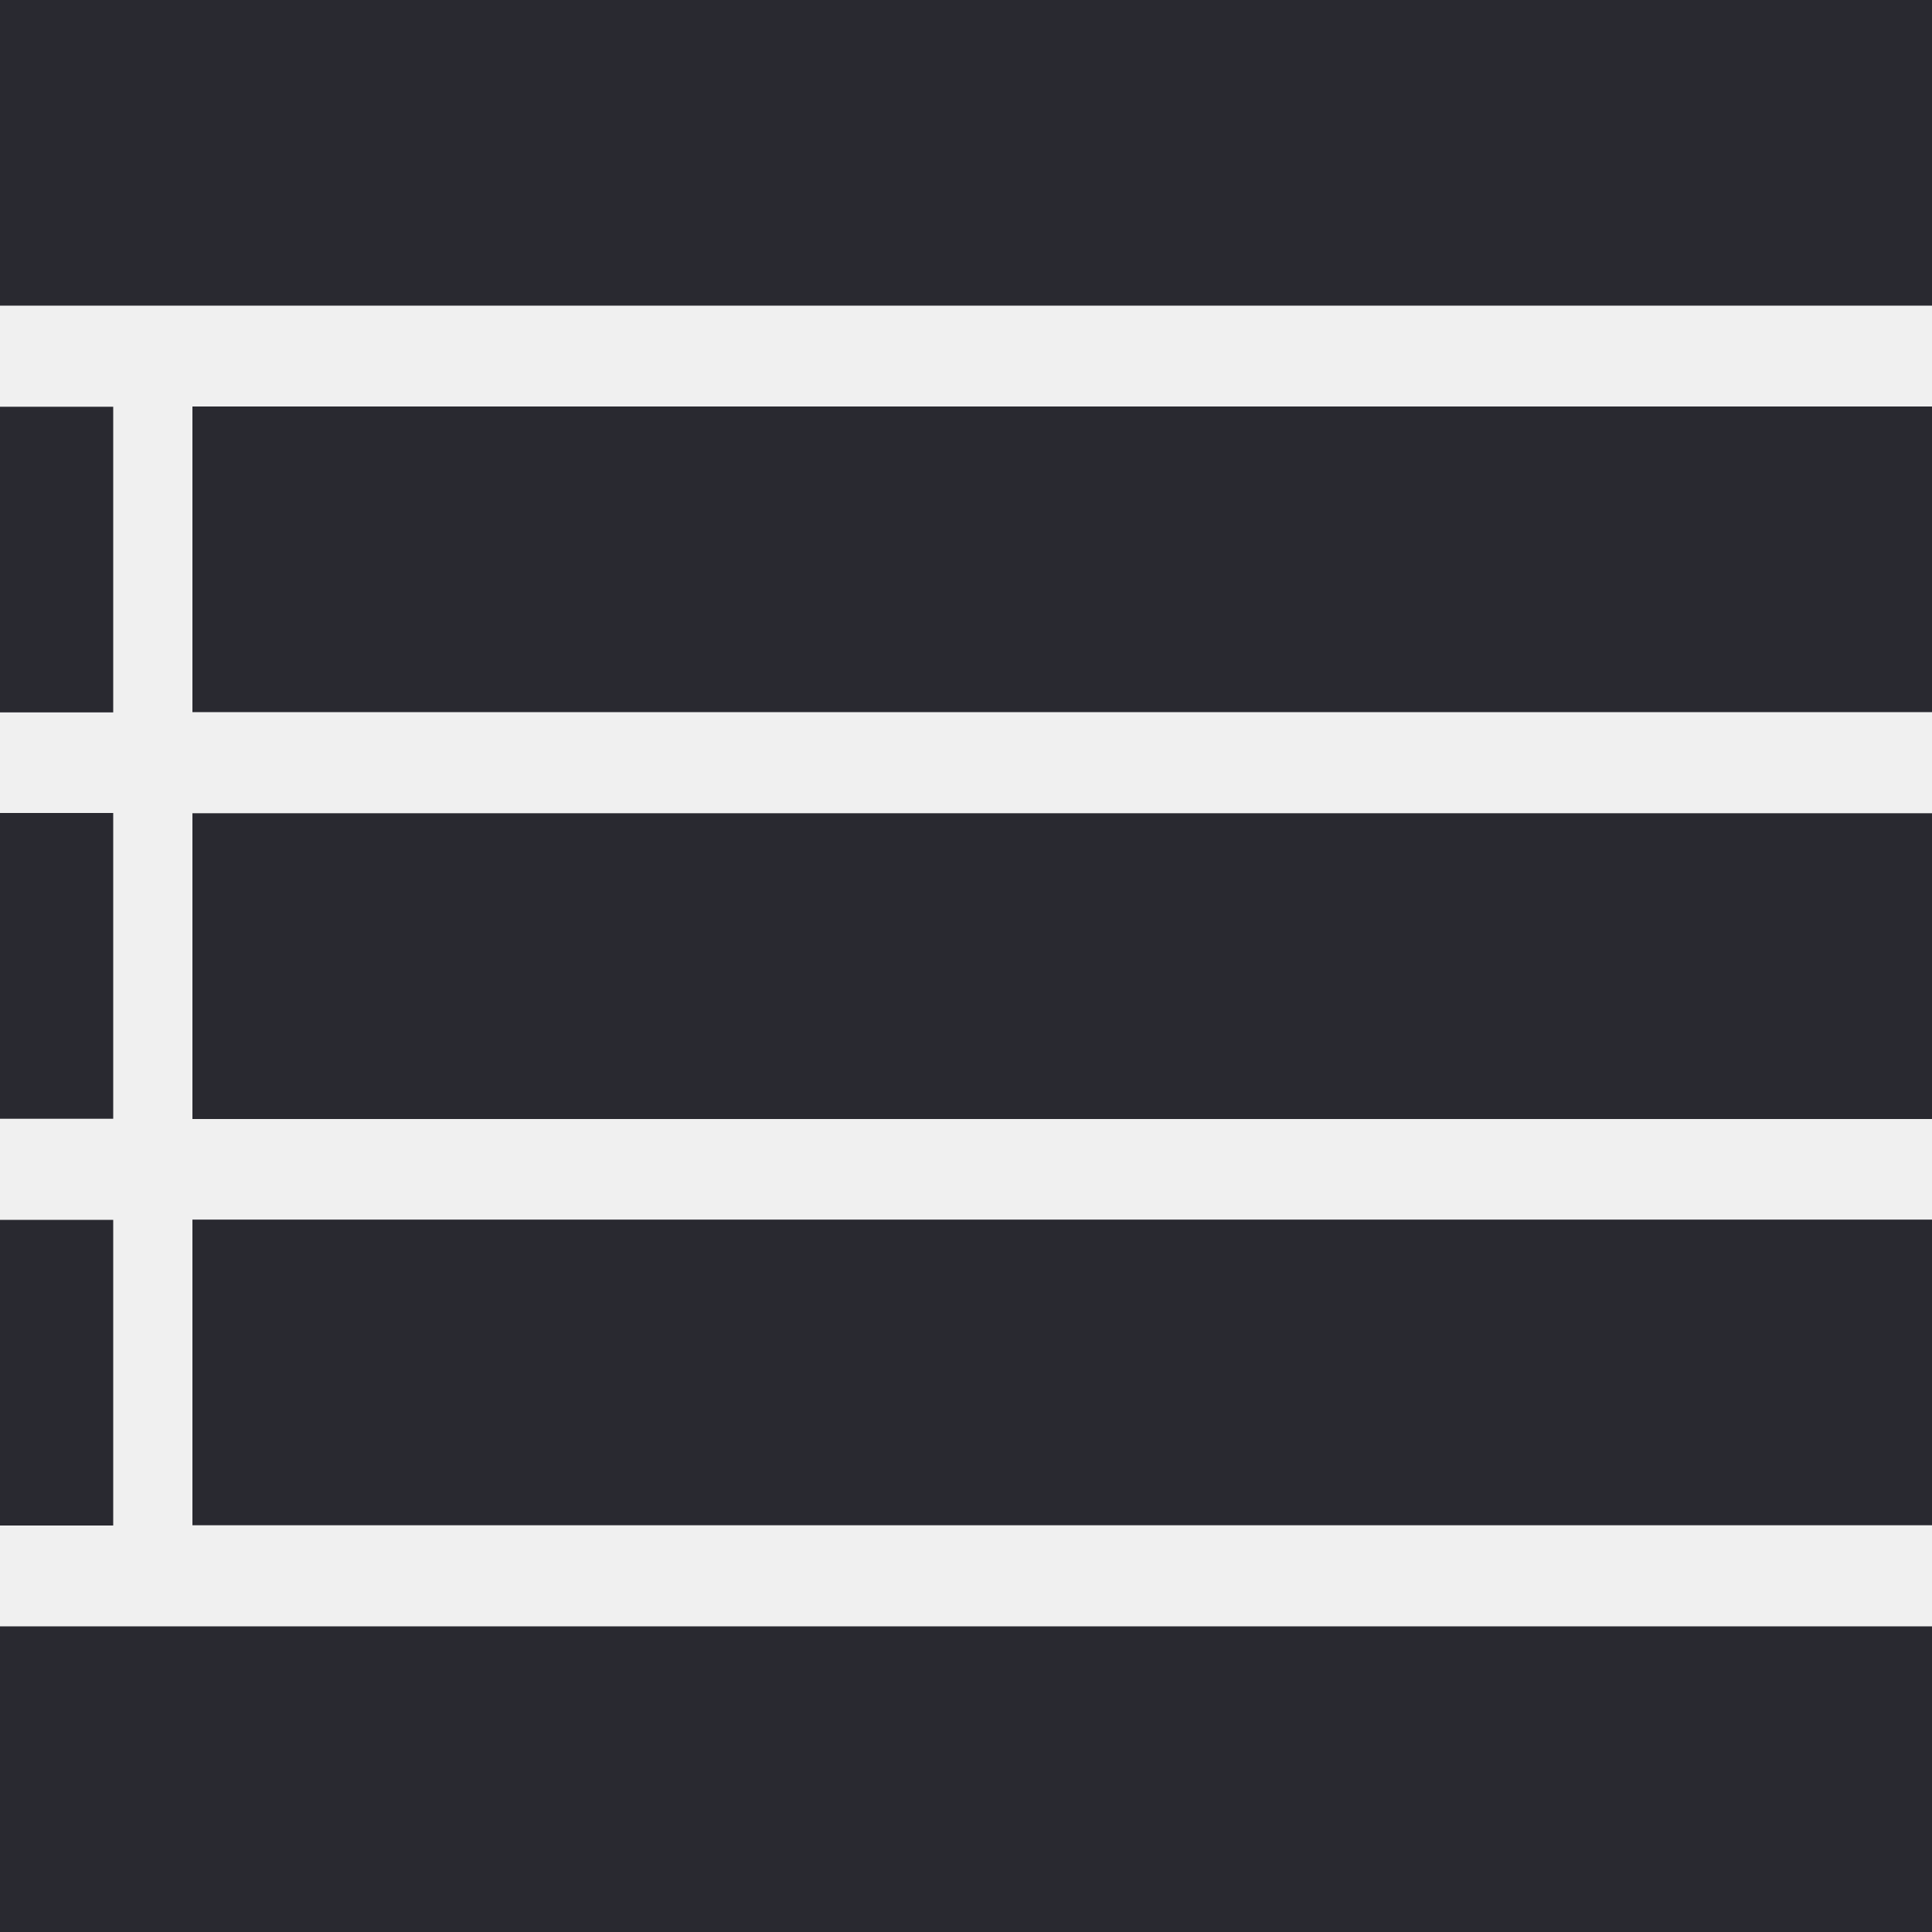
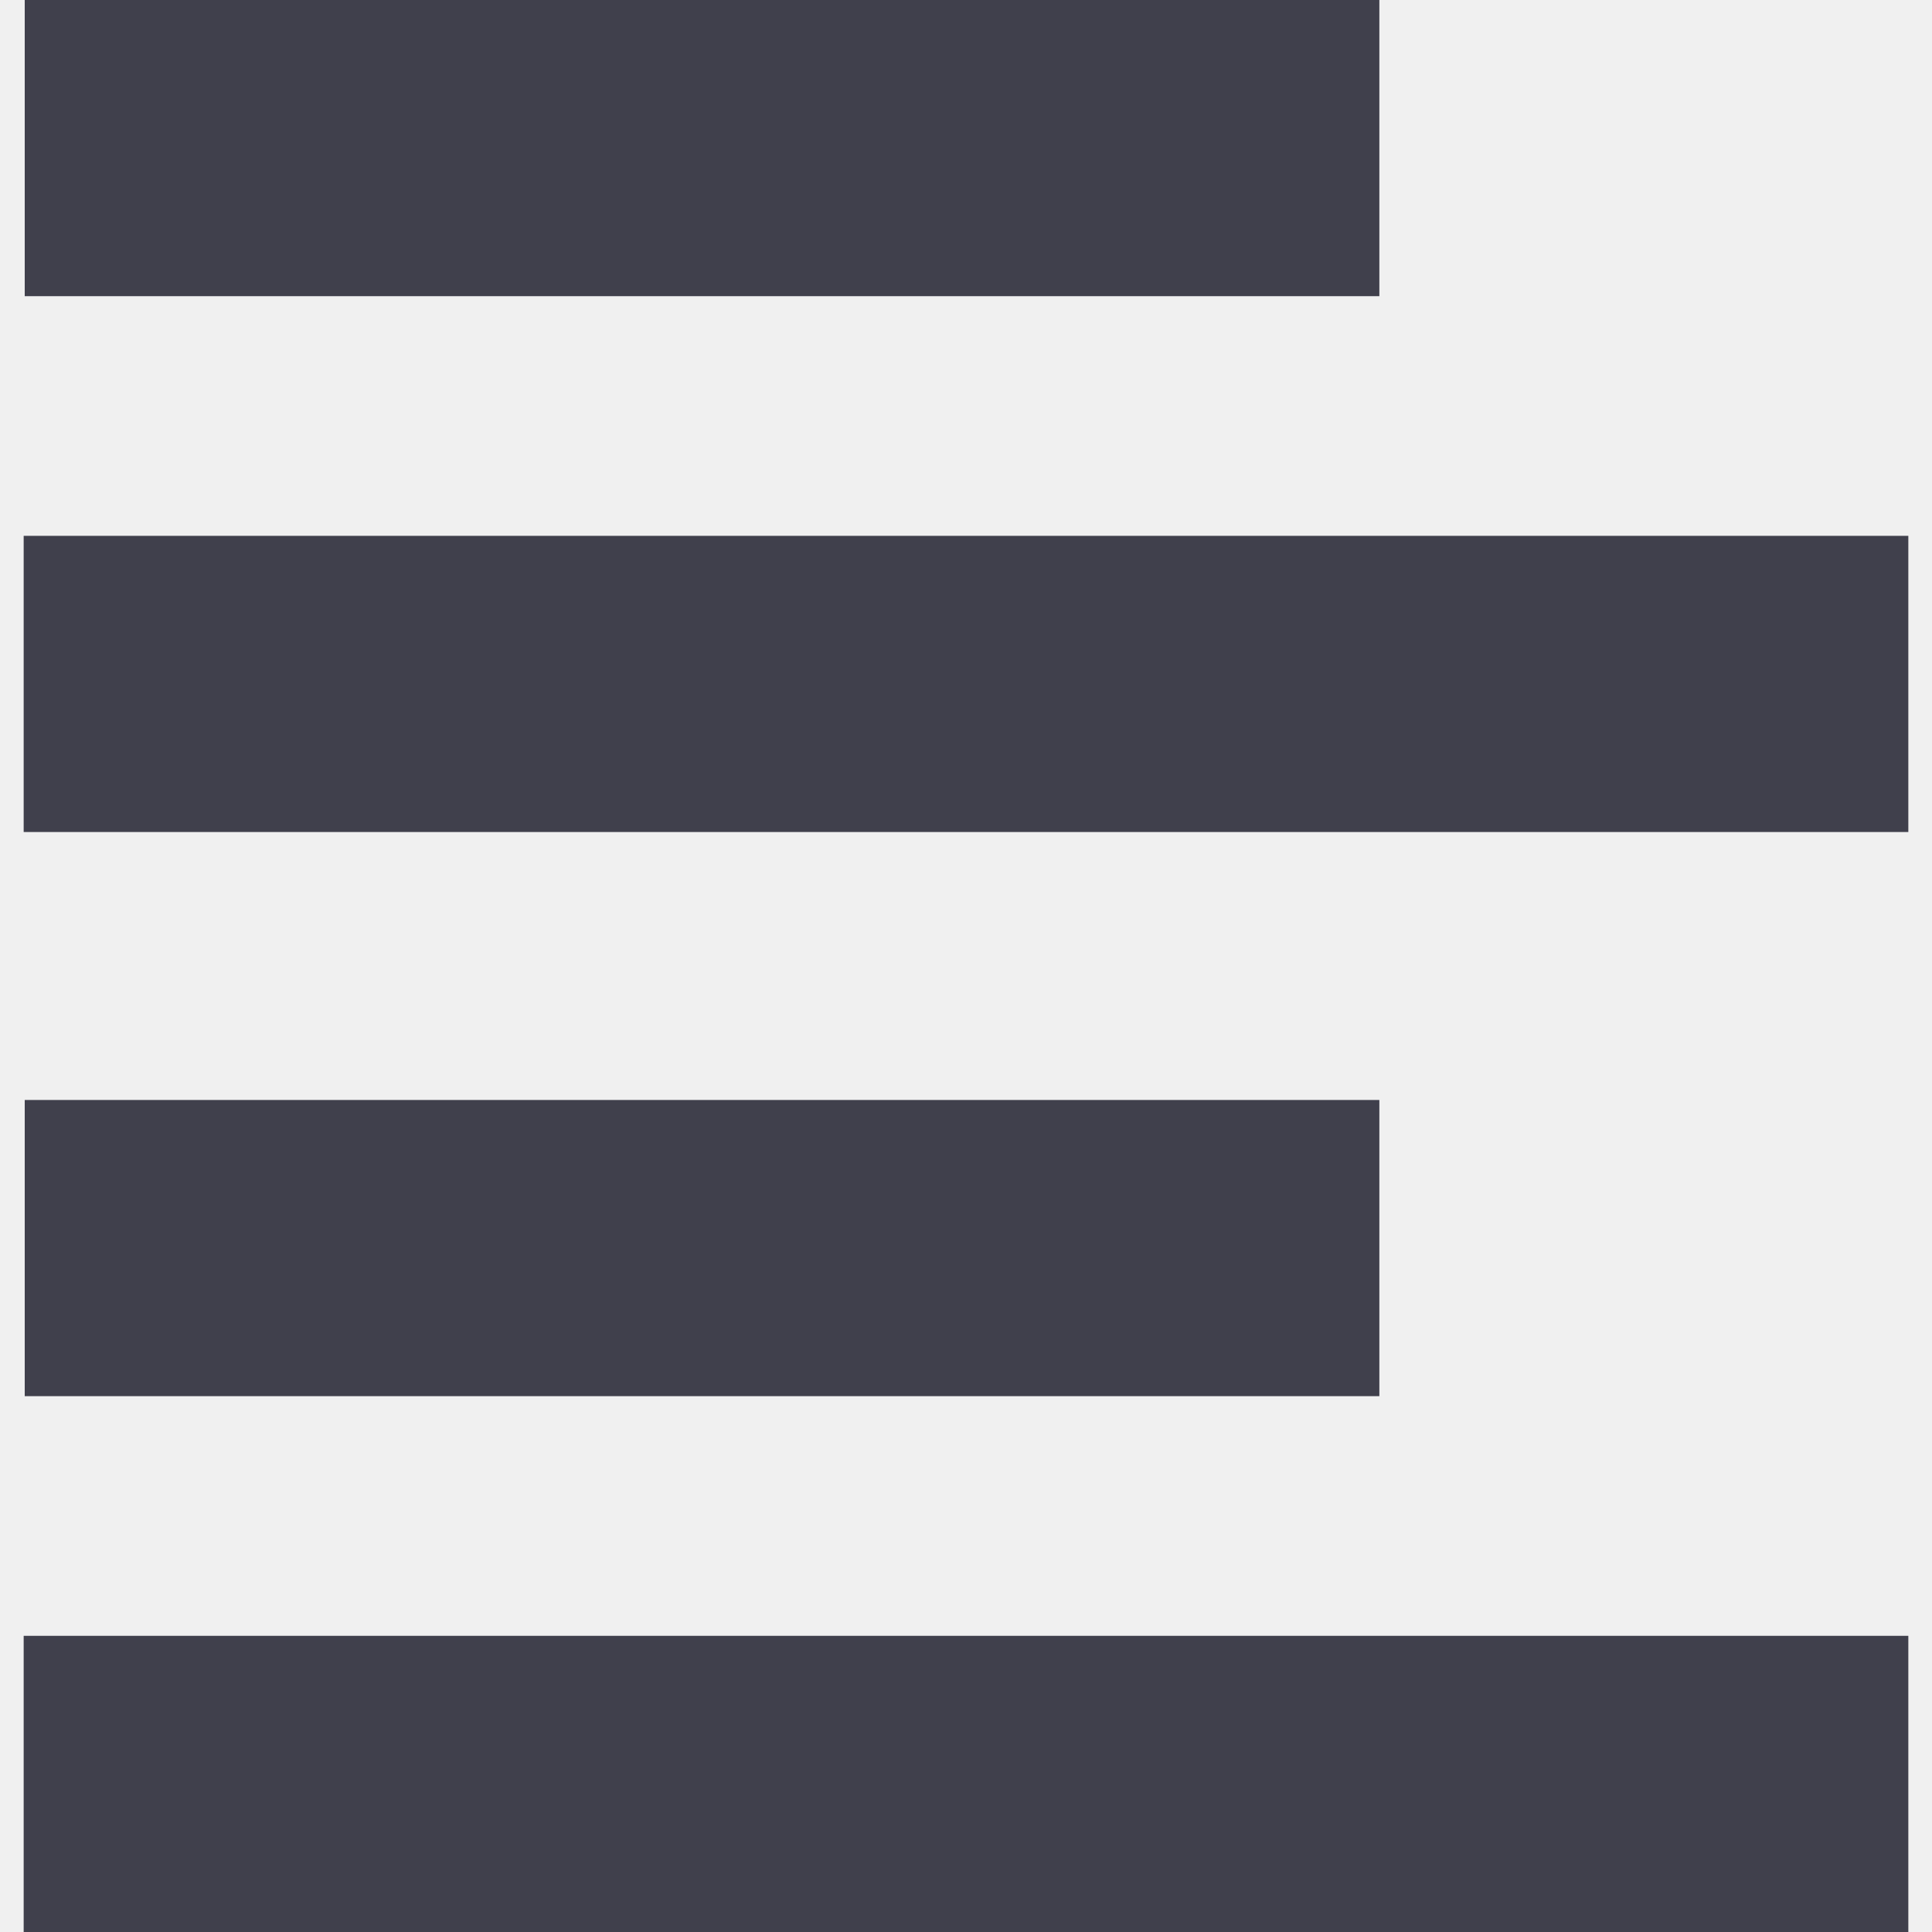
- <svg xmlns="http://www.w3.org/2000/svg" width="15" height="15" viewBox="0 0 15 15" fill="none">
-   <g clip-path="url(#clip0)">
-     <path d="M2.86102e-06 -6.55671e-07L2.75729e-06 2.373L15 2.373L15 0L2.86102e-06 -6.55671e-07Z" fill="#292930" />
-     <path d="M1.494 3.156L1.494 5.529L15 5.529L15 3.156L1.494 3.156Z" fill="#292930" />
-     <path d="M1.494 6.314L1.494 8.688L15 8.688L15 6.314L1.494 6.314Z" fill="#292930" />
-     <path d="M1.494 9.469L1.494 11.842L15 11.842L15 9.469L1.494 9.469Z" fill="#292930" />
-     <path d="M15 12.627L3.8147e-06 12.627L3.71097e-06 15L15 15L15 12.627Z" fill="#292930" />
-     <path d="M0.879 3.158L0.879 5.531L-1.0574e-06 5.531L-9.53674e-07 3.158L0.879 3.158Z" fill="#292930" />
-     <path d="M0.879 6.312L0.879 8.686L-1.0574e-06 8.686L-9.53674e-07 6.312L0.879 6.312Z" fill="#292930" />
-     <path d="M0.879 9.471L0.879 11.844L-2.96475e-06 11.844L-2.86102e-06 9.471L0.879 9.471Z" fill="#292930" />
-   </g>
-   <defs>
-     <clipPath id="clip0">
-       <rect x="15" width="15" height="15" transform="rotate(90 15 0)" fill="white" />
-     </clipPath>
-   </defs>
+ <svg xmlns="http://www.w3.org/2000/svg" width="20" height="20" viewBox="0 0 20 20" fill="none">
+   <path d="M0.245 20L19.755 20L19.755 16.934L0.245 16.934L0.245 20Z" fill="#40404C" />
+   <path d="M0.256 14.453L14.279 14.453L14.279 11.387L0.256 11.387L0.256 14.453Z" fill="#40404C" />
+   <path d="M0.245 8.613L19.755 8.613L19.755 5.547L0.245 5.547L0.245 8.613Z" fill="#40404C" />
+   <path d="M0.256 3.066L14.279 3.066L14.279 -3.8147e-06L0.256 -5.04066e-06L0.256 3.066Z" fill="#40404C" />
</svg>
